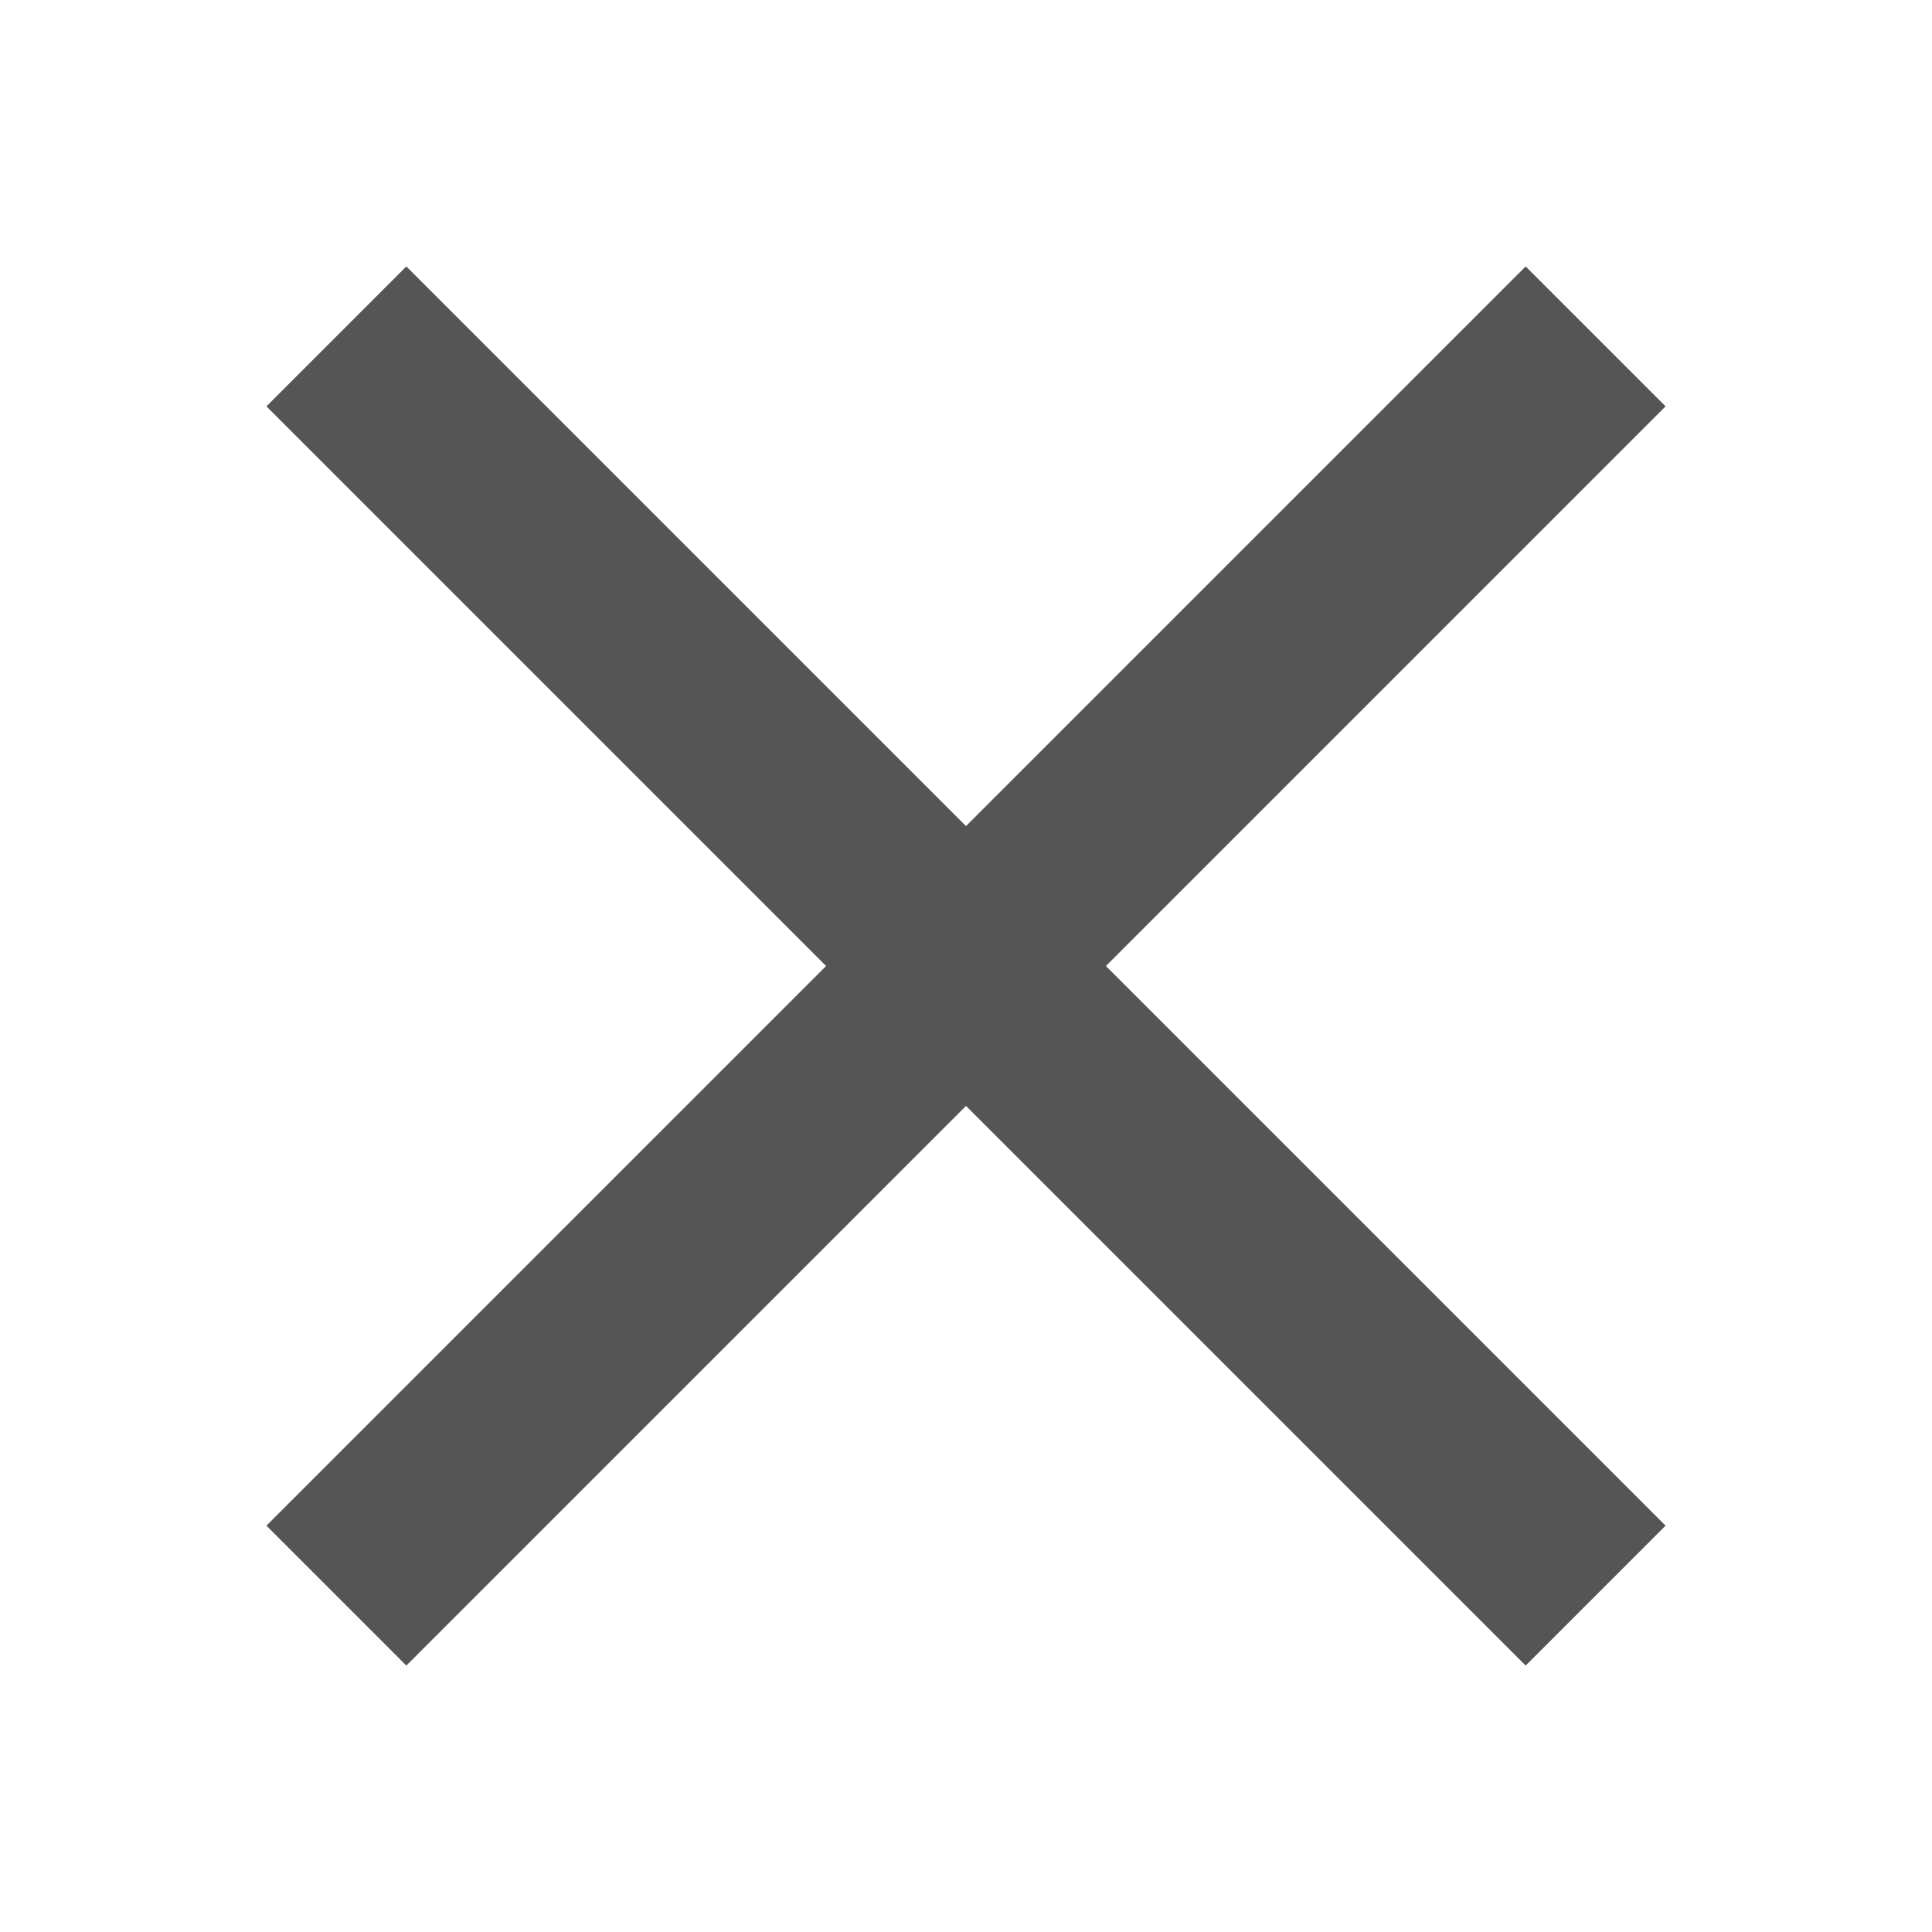
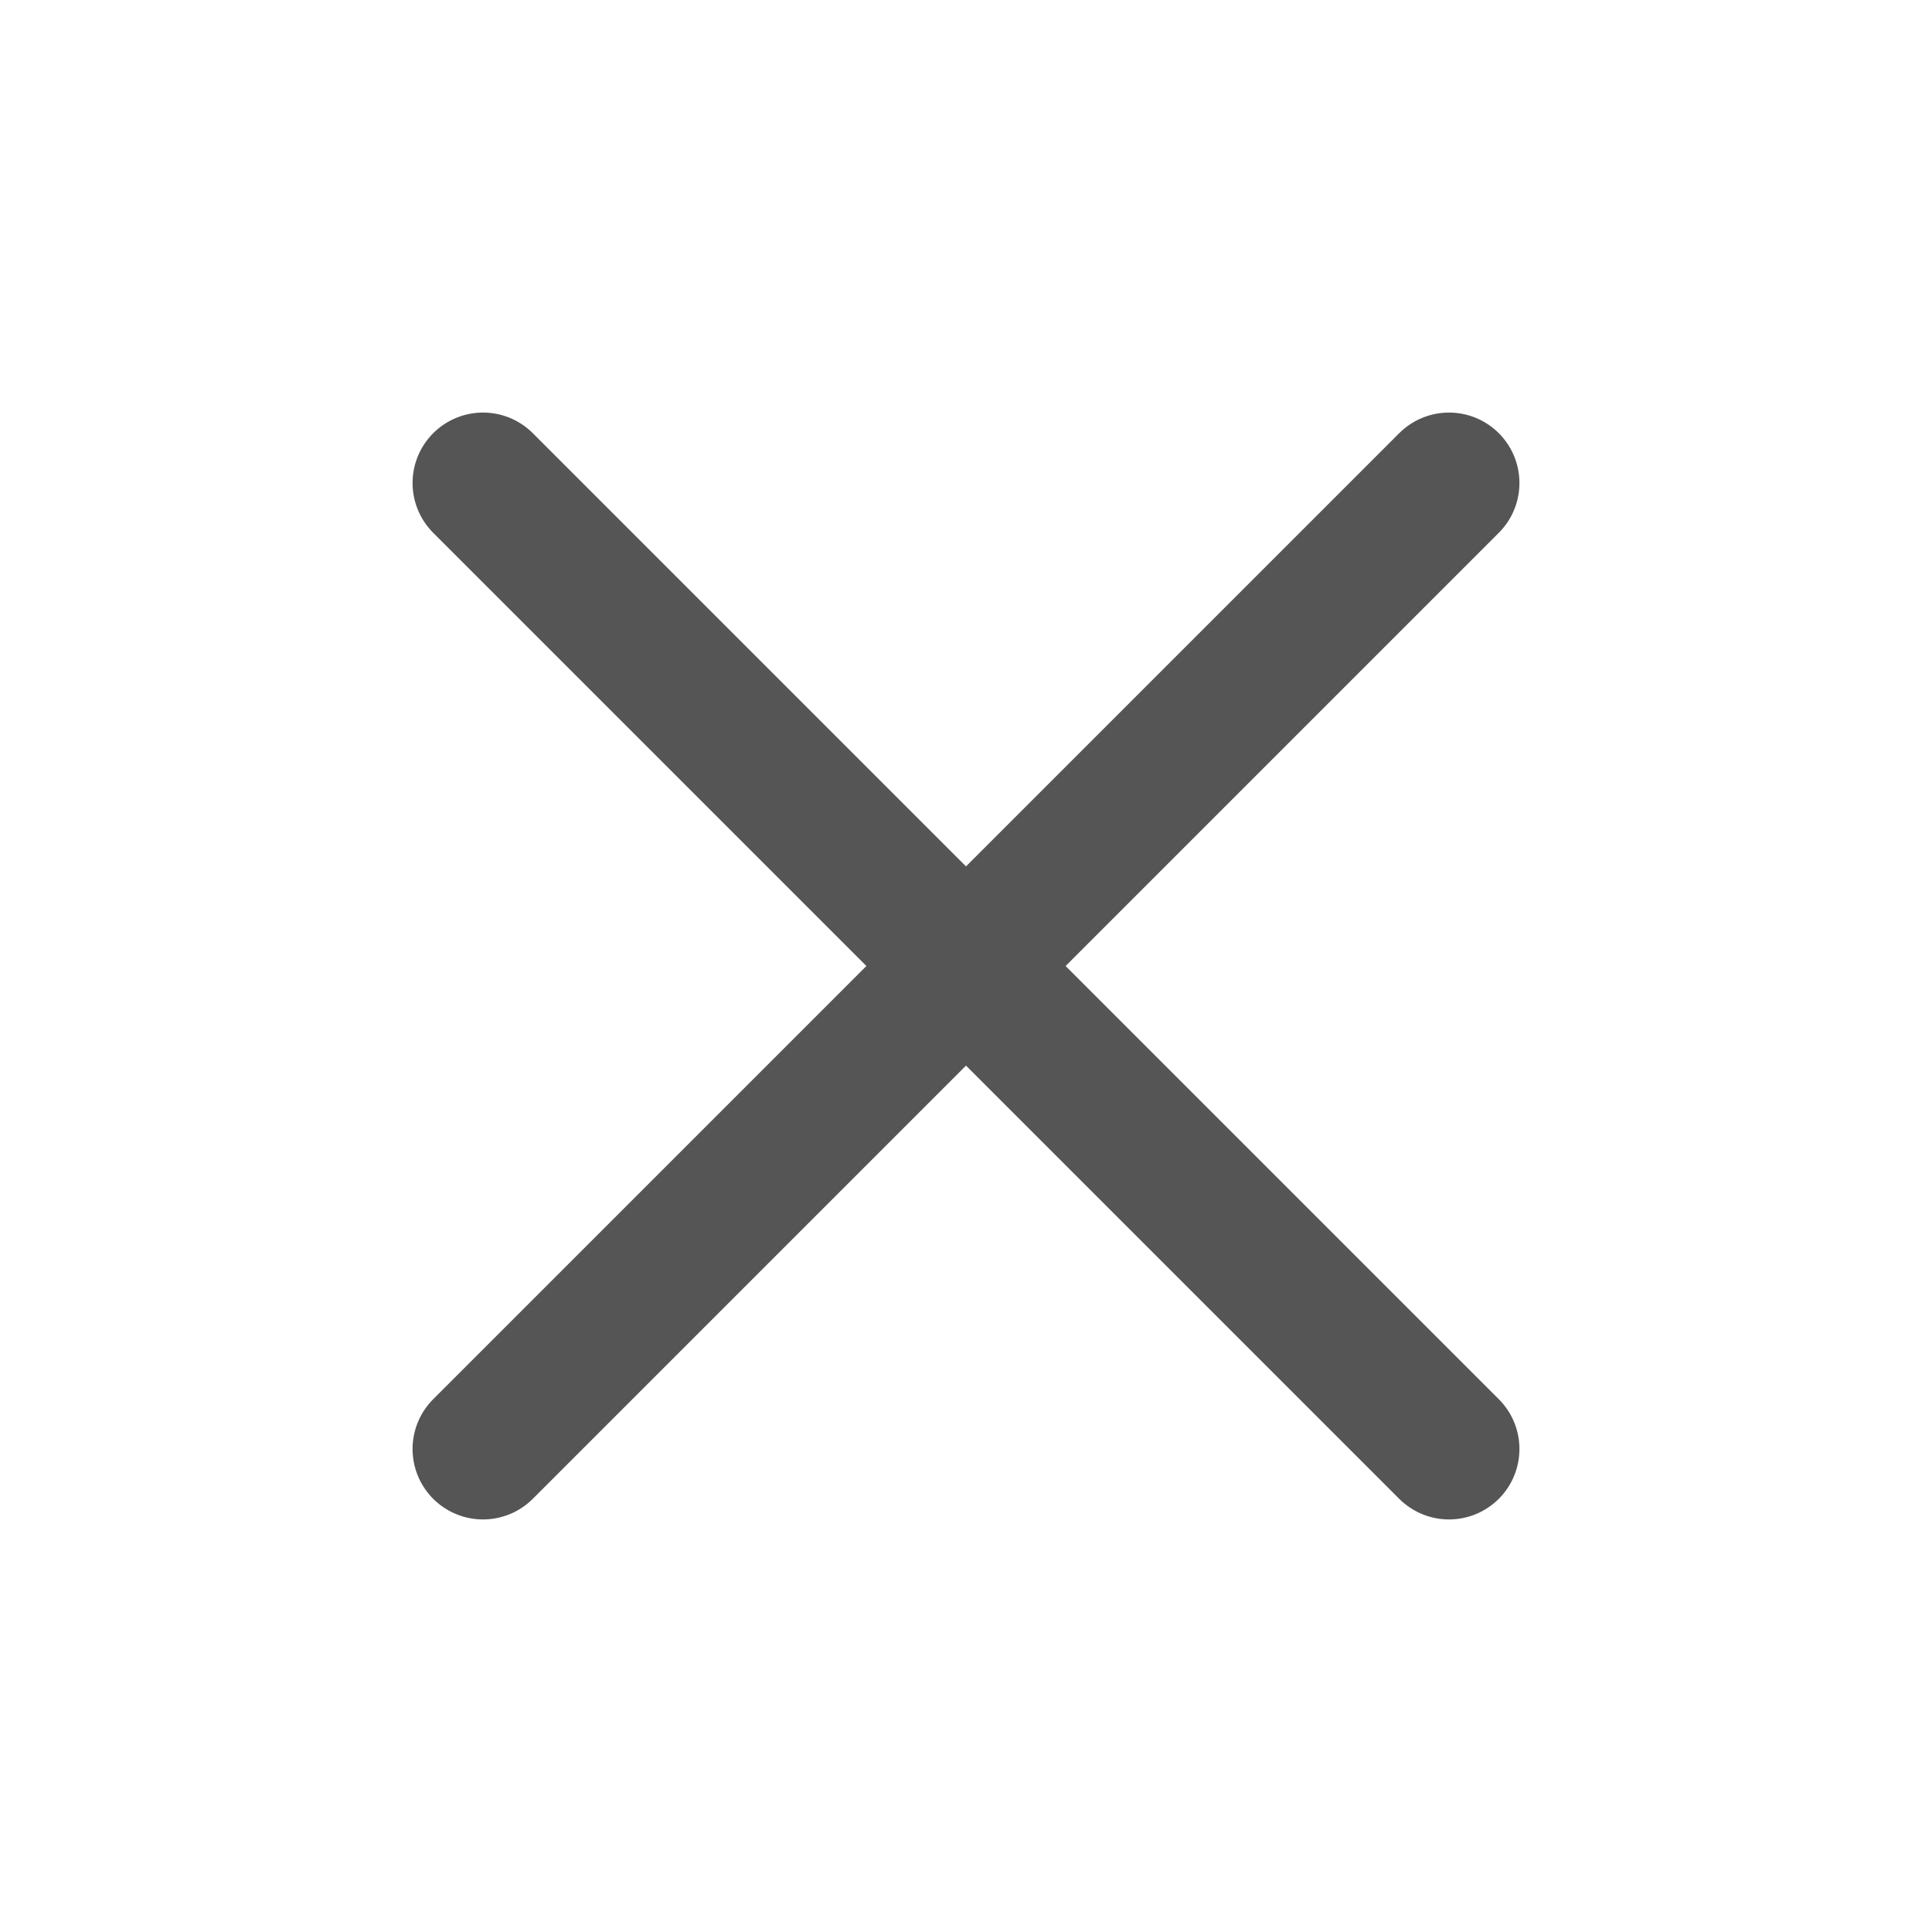
- <svg xmlns="http://www.w3.org/2000/svg" t="1552050611501" class="icon" style="" viewBox="0 0 1024 1024" version="1.1" p-id="1176" width="16" height="16">
-   <defs>
-     <style type="text/css" />
-   </defs>
-   <path d="M882.789 215.369L808.631 141.211 512 437.842 215.369 141.211 141.211 215.369 437.842 512 141.211 808.631 215.369 882.789 512 586.158l296.631 296.631 74.158-74.158L586.158 512z" fill="#555555" p-id="1177" />
+ <svg xmlns="http://www.w3.org/2000/svg" width="24" height="24" viewBox="0 0 24 24" fill="none" stroke="#555555" stroke-width="1.75" stroke-linecap="round" stroke-linejoin="round">
+   <path d="M6 6l12 12M18 6L6 18" />
</svg>
